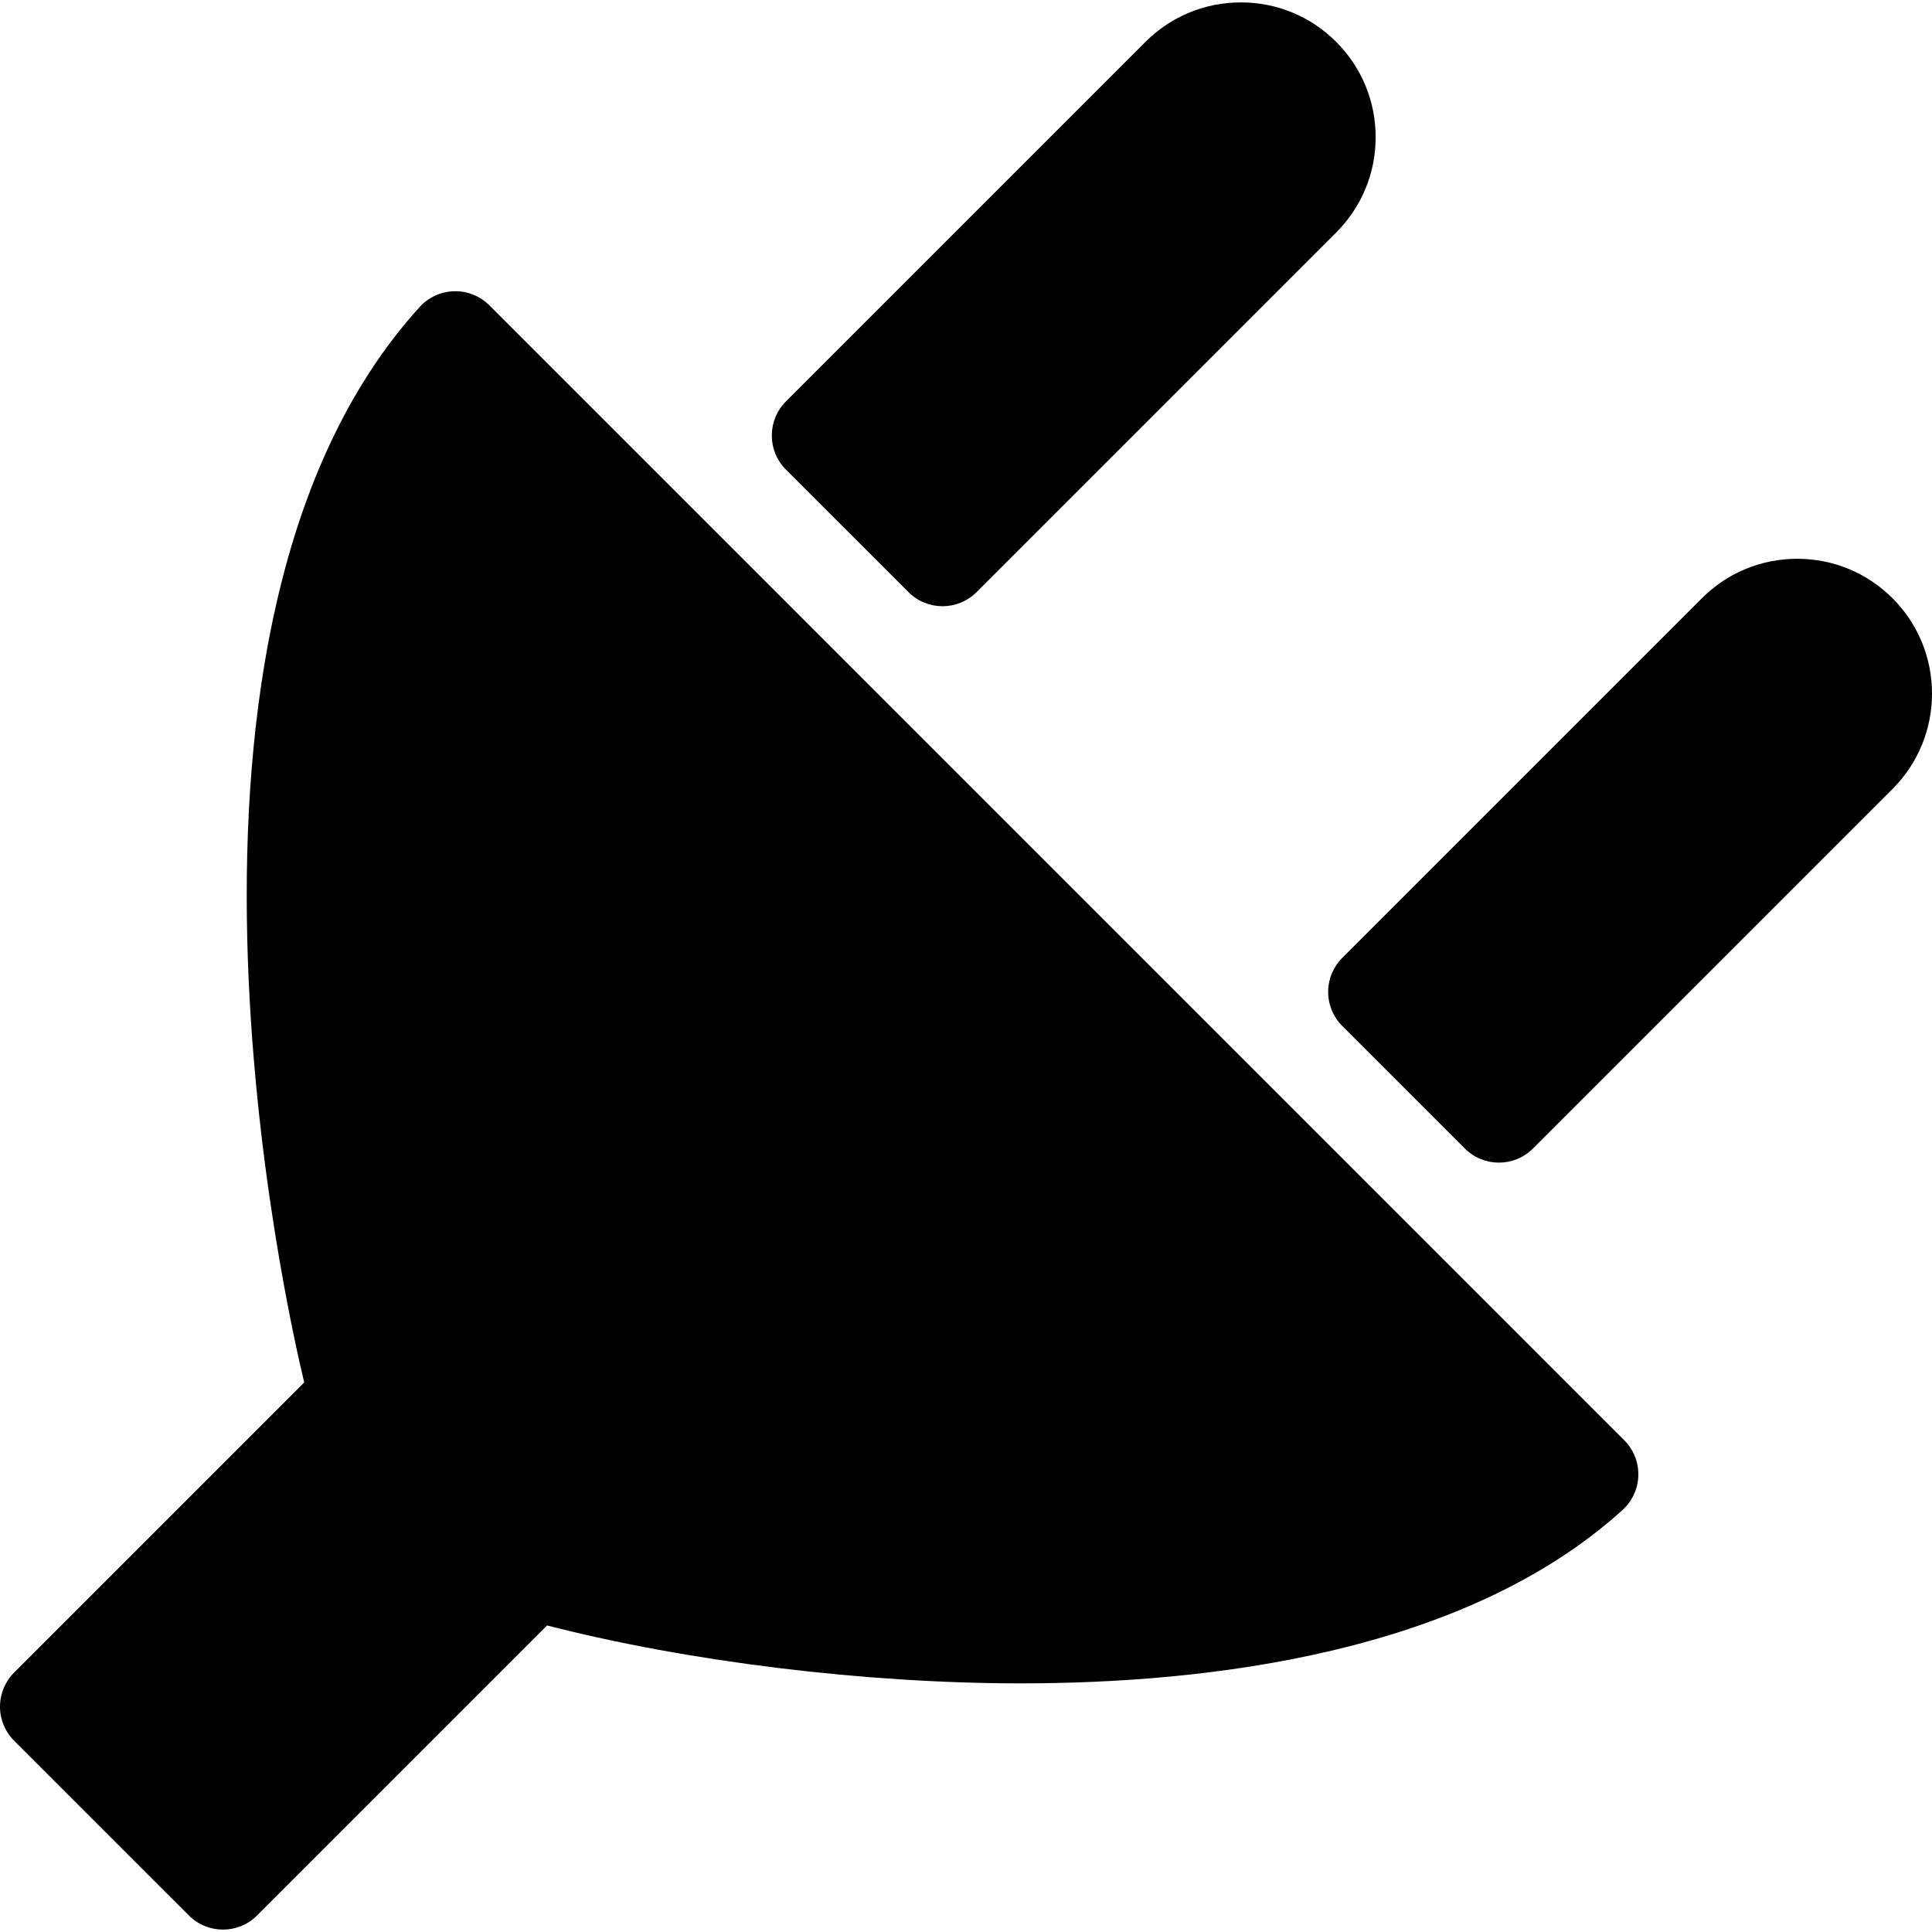
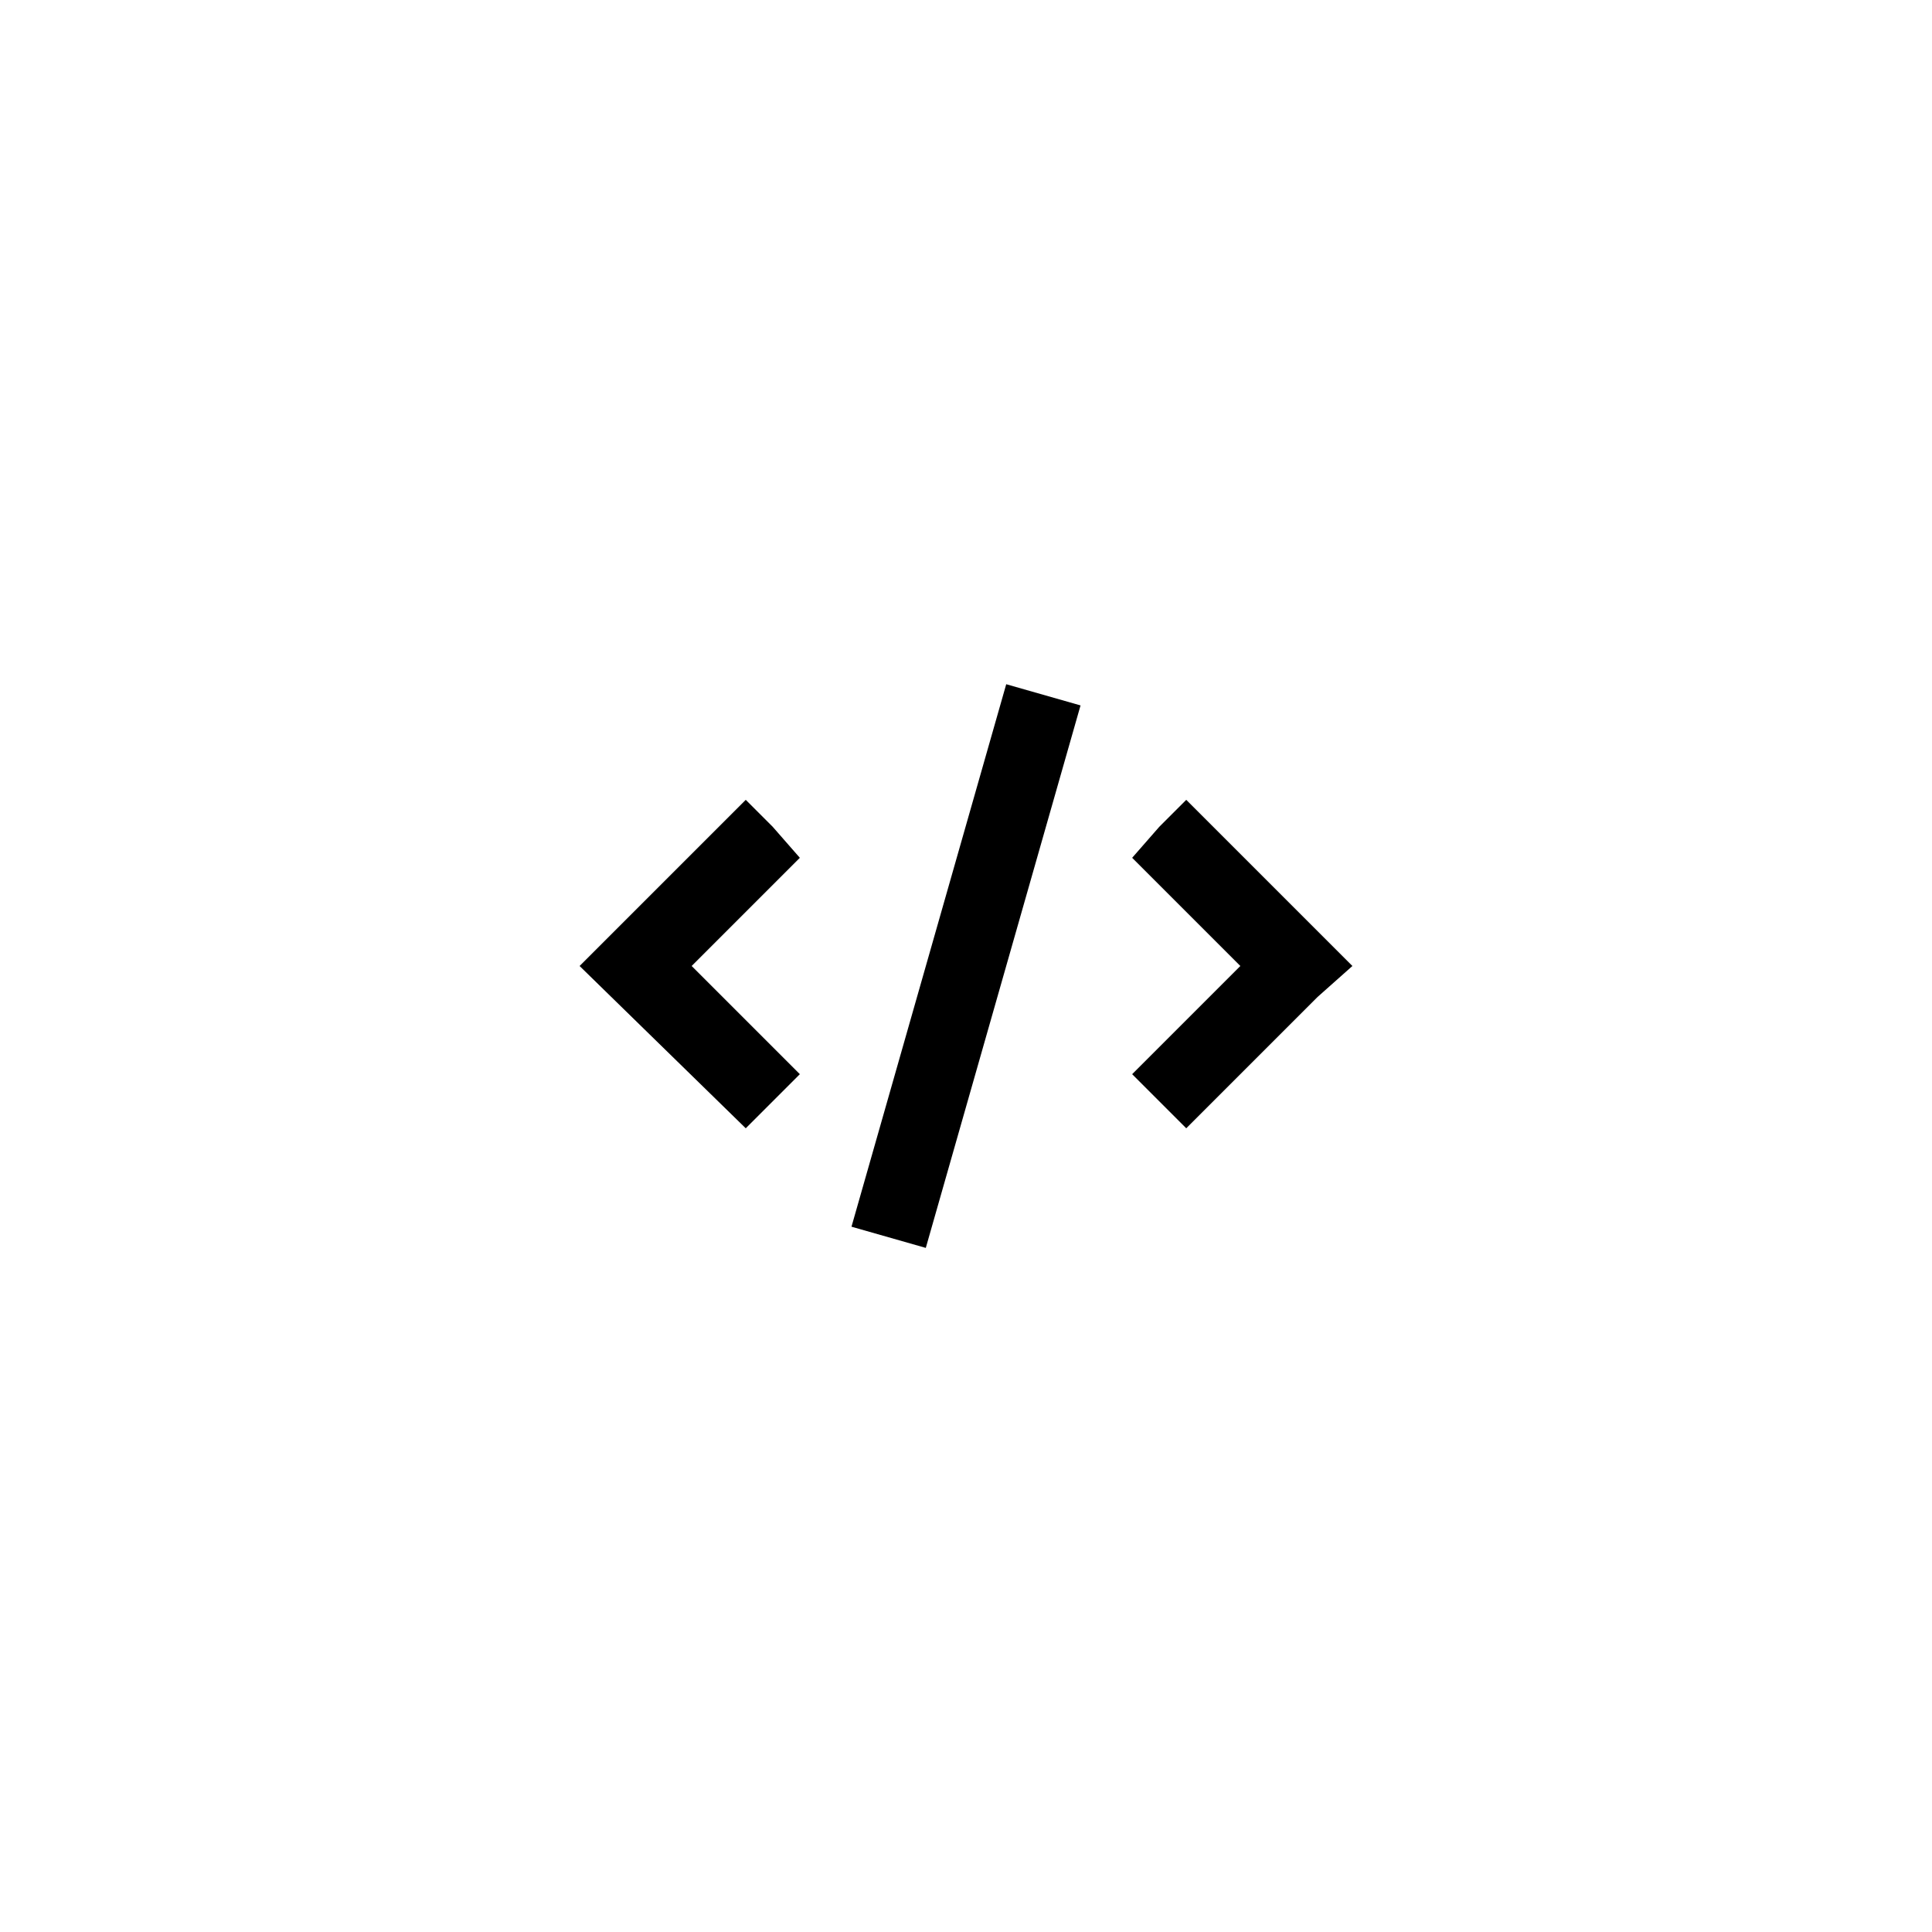
- <svg xmlns="http://www.w3.org/2000/svg" version="1.1" id="Capa_1" x="0px" y="0px" width="99.012px" height="99.012px" viewBox="0 0 99.012 99.012" style="enable-background:new 0 0 99.012 99.012;" xml:space="preserve">
-   <g>
-     <g>
-       <path d="M25.08,15.648c-0.478-0.478-1.135-0.742-1.805-0.723c-0.675,0.017-1.314,0.309-1.768,0.808    c-14.829,16.325-6.762,51.623-5.916,55.115L0.723,85.717C0.26,86.18,0,86.808,0,87.463c0,0.654,0.26,1.283,0.723,1.746    l8.958,8.957c0.482,0.48,1.114,0.723,1.746,0.723c0.631,0,1.264-0.24,1.745-0.723l14.865-14.864    c7.237,1.859,16.289,2.968,24.28,2.968c9.599,0,22.739-1.543,30.836-8.886c0.5-0.454,0.793-1.093,0.809-1.769    c0.018-0.676-0.245-1.328-0.723-1.805L25.08,15.648z" />
-       <path d="M46.557,30.345c0.482,0.482,1.114,0.723,1.746,0.723c0.632,0,1.264-0.241,1.746-0.724l18.428-18.428    c1.305-1.305,2.023-3.04,2.023-4.885c0-1.846-0.719-3.582-2.023-4.886c-1.305-1.305-3.039-2.022-4.885-2.022    c-1.845,0-3.581,0.718-4.887,2.022L40.277,20.574c-0.964,0.964-0.964,2.527,0,3.492L46.557,30.345z" />
-       <path d="M96.99,30.661c-1.305-1.305-3.039-2.024-4.885-2.024c-1.847,0-3.582,0.718-4.886,2.023L68.79,49.089    c-0.464,0.463-0.724,1.091-0.724,1.746s0.26,1.282,0.724,1.746l6.28,6.278c0.481,0.482,1.113,0.724,1.746,0.724    c0.631,0,1.264-0.241,1.746-0.724l18.43-18.429C99.686,37.735,99.686,33.353,96.99,30.661z" />
-     </g>
-   </g>
-   <g>
- </g>
-   <g>
- </g>
-   <g>
- </g>
-   <g>
- </g>
-   <g>
- </g>
-   <g>
- </g>
-   <g>
- </g>
-   <g>
- </g>
-   <g>
- </g>
-   <g>
- </g>
-   <g>
- </g>
-   <g>
- </g>
-   <g>
- </g>
-   <g>
- </g>
-   <g>
- </g>
+ <svg xmlns="http://www.w3.org/2000/svg" version="1.1" x="0px" y="0px" viewBox="0 0 50 50" enable-background="new 0 0 50 50" xml:space="preserve">
+   <polygon points="20.7,22.2 20,21.4 19.3,20.7 15.9,24.1 15,25 19.3,29.2 20,28.5 20.7,27.8 18.9,26 17.9,25 18.9,24 " />
+   <polygon points="30,21.4 29.3,22.2 31.1,24 32.1,25 31.1,26 29.3,27.8 30,28.5 30.7,29.2 34.1,25.8 35,25 30.7,20.7 " />
+   <rect x="24" y="17.7" transform="matrix(-0.9616 -0.2743 0.2743 -0.9616 42.1828 55.8991)" width="2" height="14.6" />
</svg>
